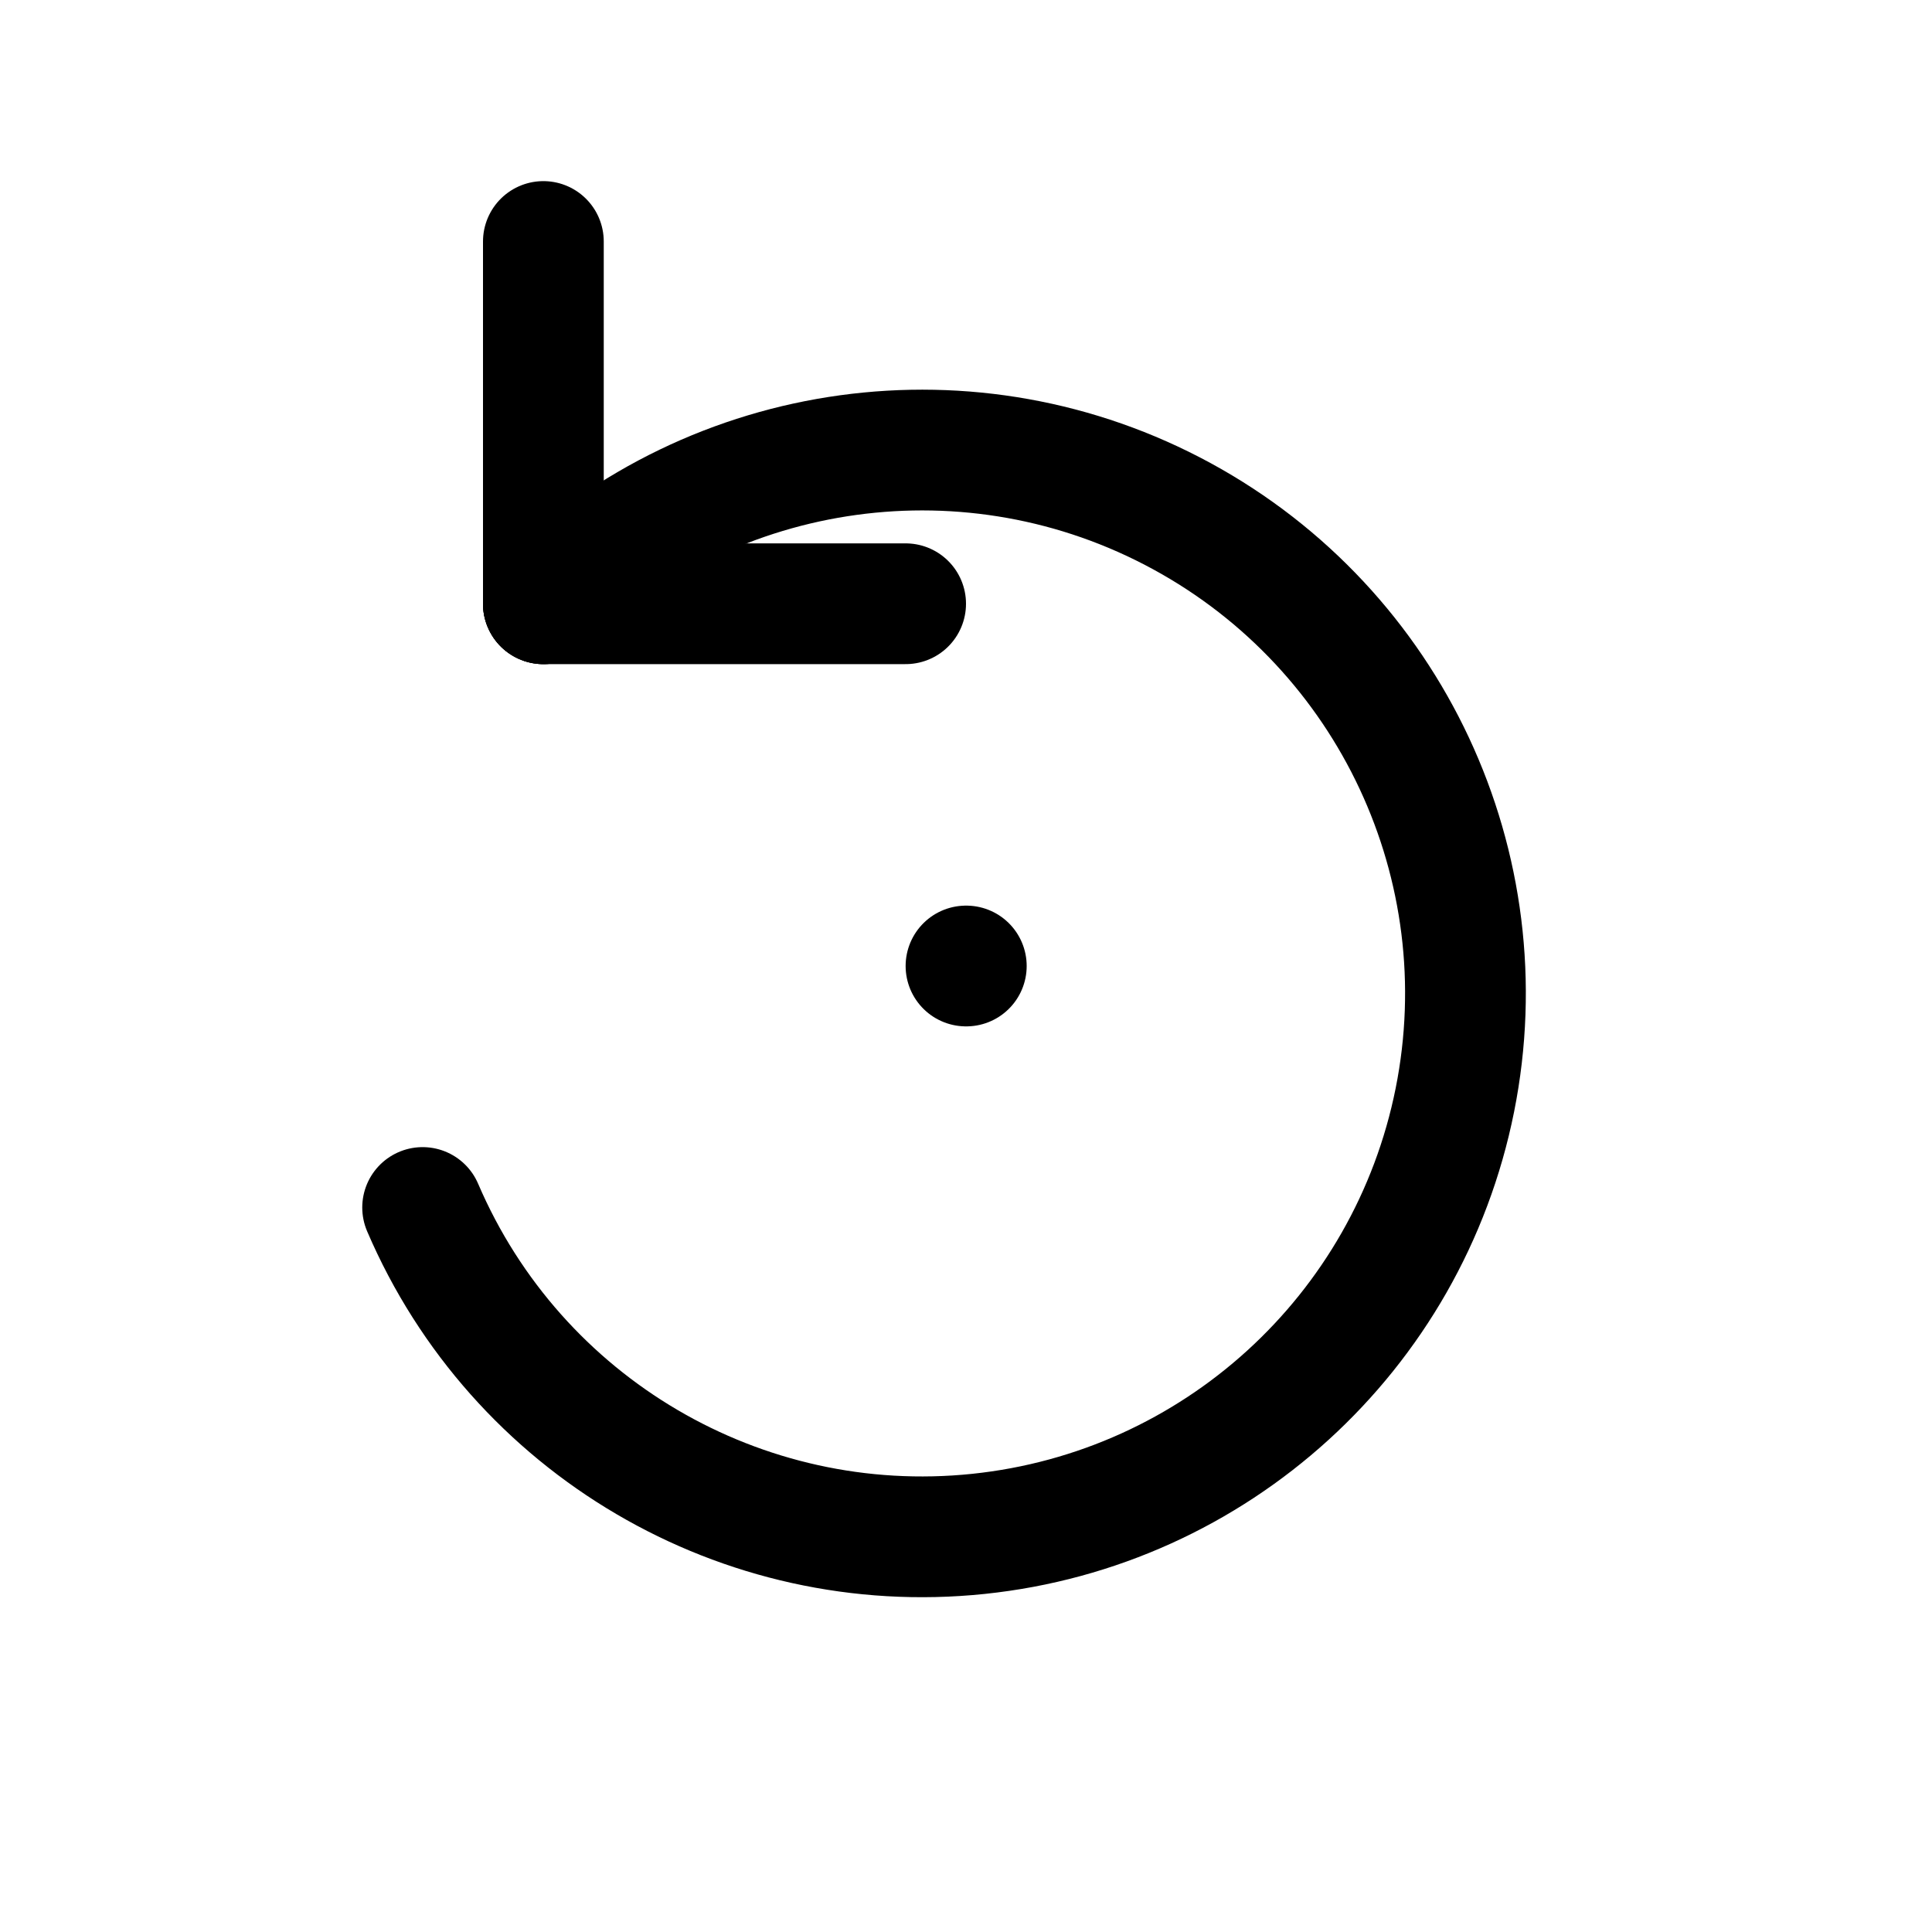
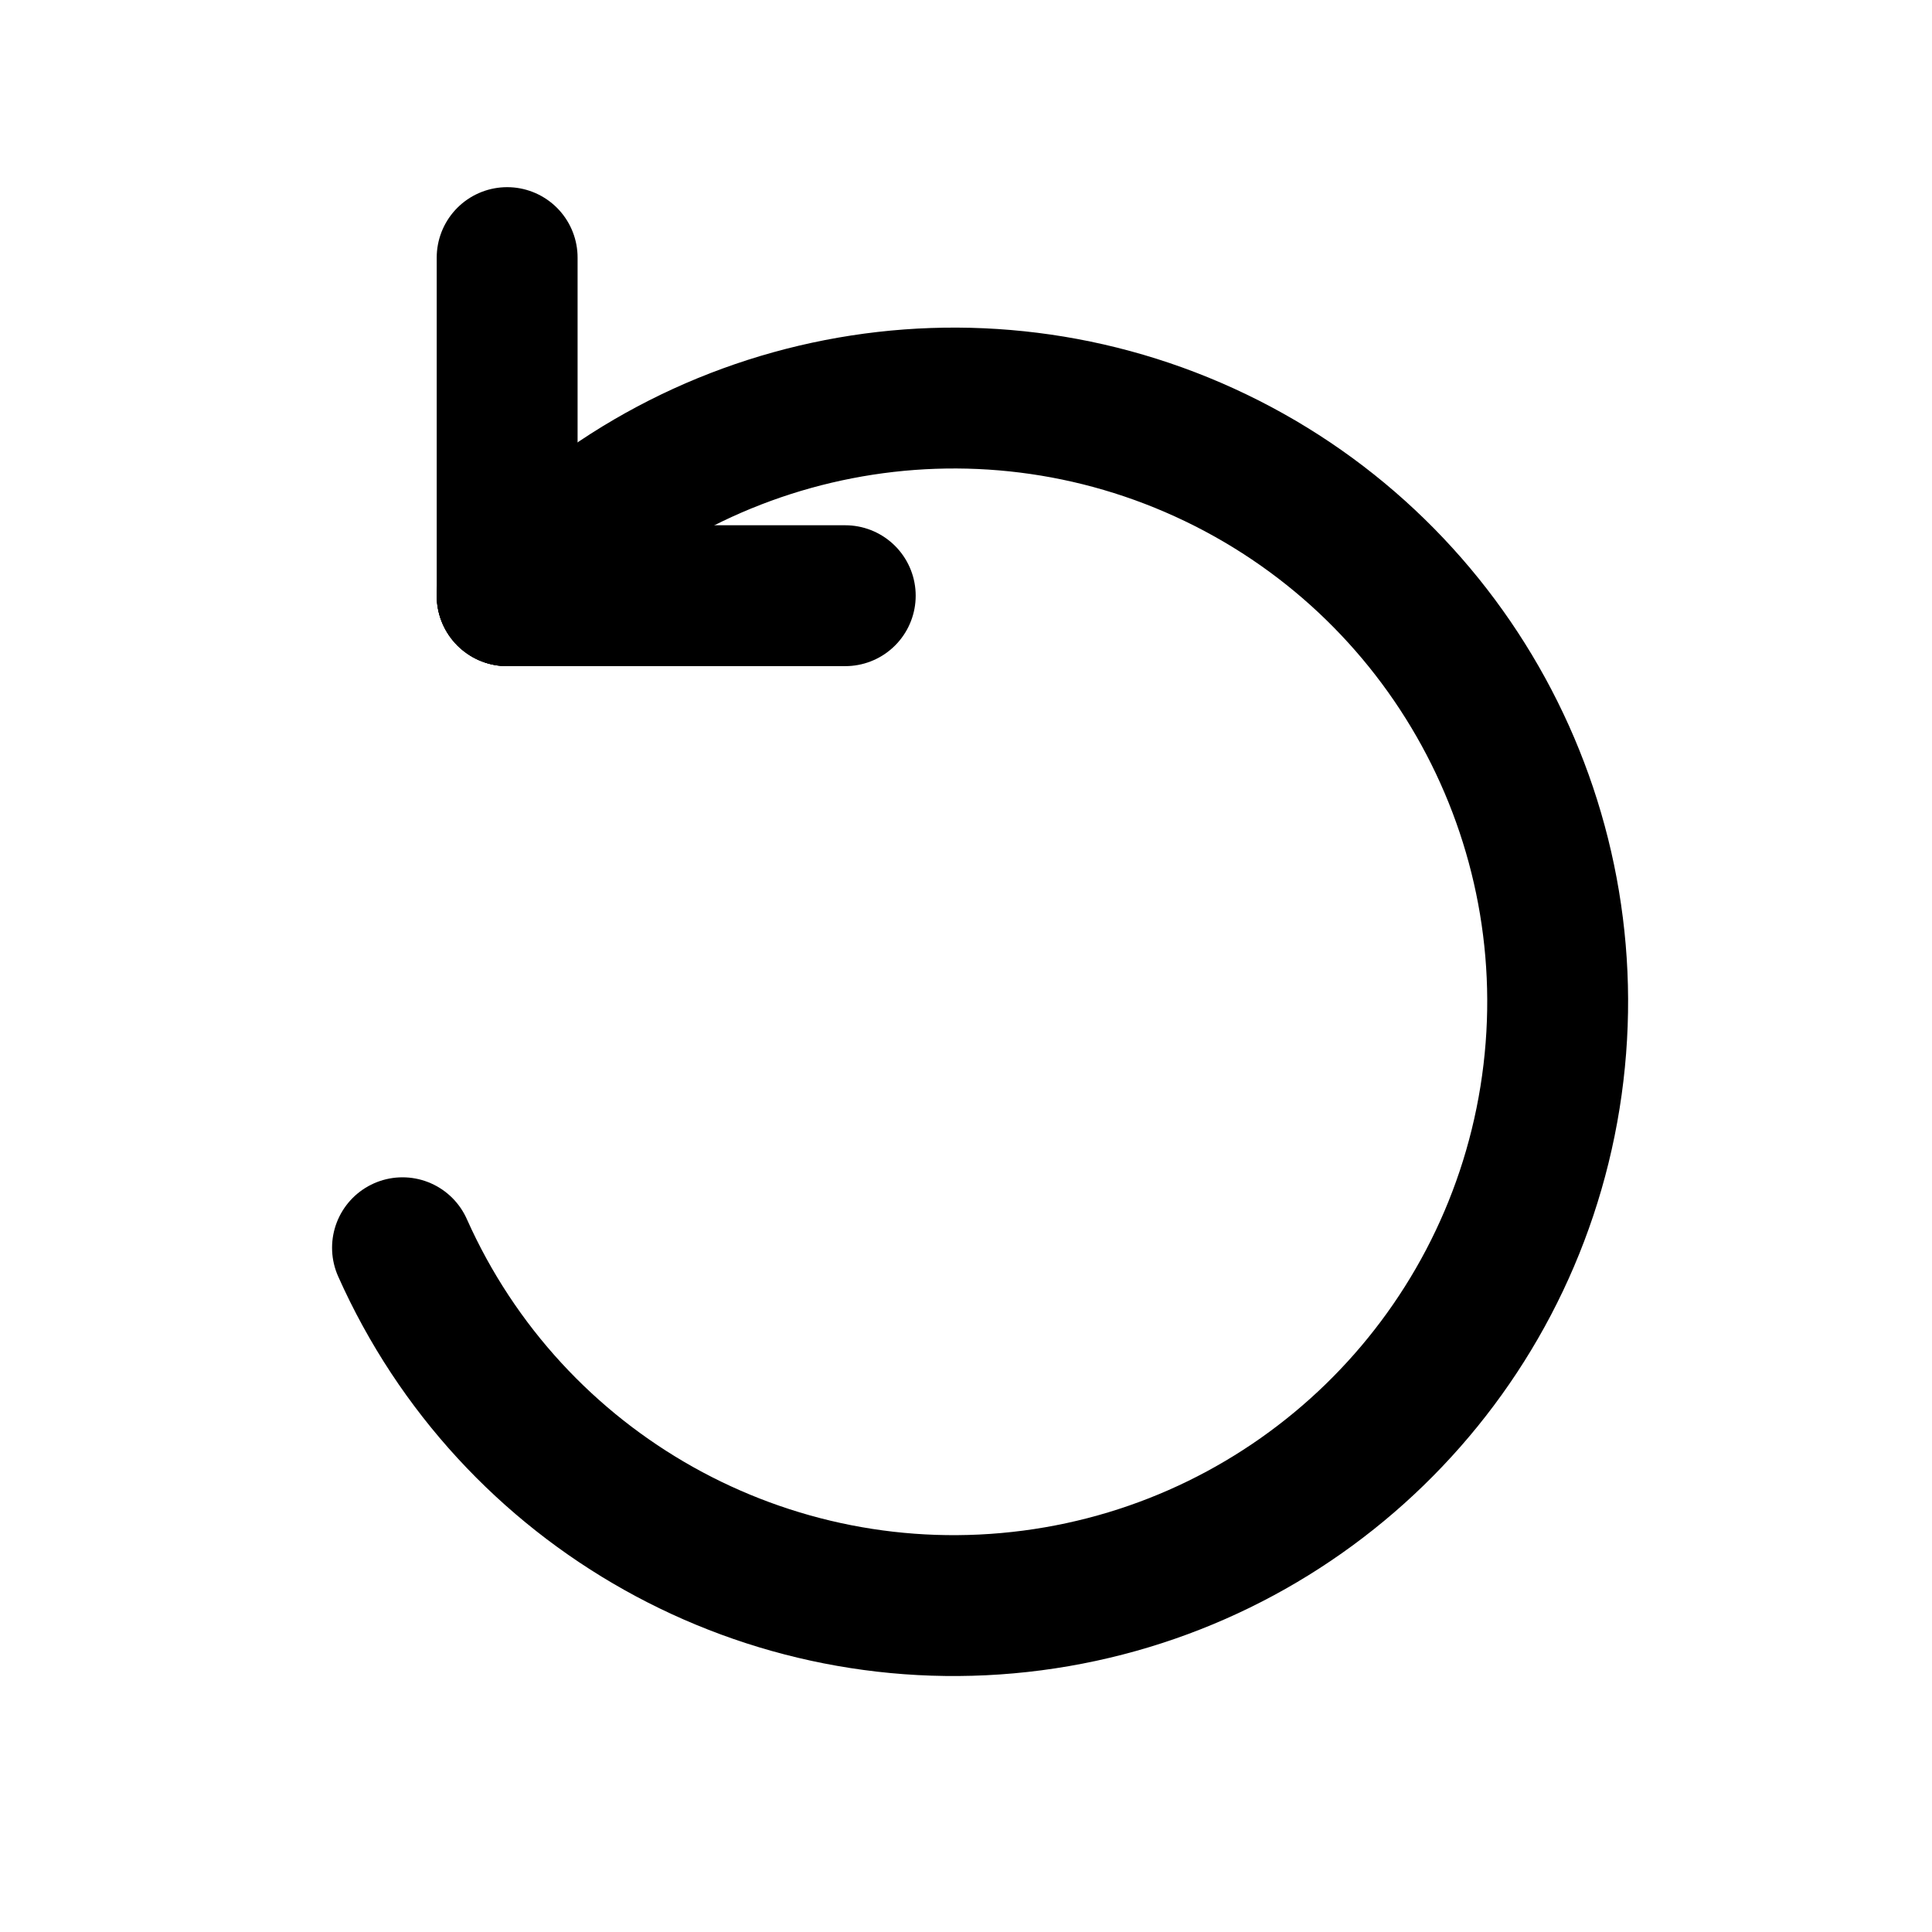
- <svg xmlns="http://www.w3.org/2000/svg" viewBox="0 0 64 64" fill="none" aria-hidden="true">
-   <g stroke="currentColor" stroke-width="4" stroke-linecap="round" stroke-linejoin="round">
-     <path d="M18 20a18 18 0 1 1-4 20" />
-     <path d="M18 20h12" />
-     <path d="M18 20v-12" />
-     <path d="M32 32h.01" />
+ <svg xmlns="http://www.w3.org/2000/svg" viewBox="0 0 24 24" fill="none" aria-hidden="true">
+   <g stroke="currentColor" stroke-width="1.75" stroke-linecap="round" stroke-linejoin="round">
+     <path d="M6.3 7.4A7.5 7.5 0 1 1 5 15.5" />
+     <path d="M6.3 7.4h4.2" />
+     <path d="M6.3 7.4V3.2" />
  </g>
</svg>
